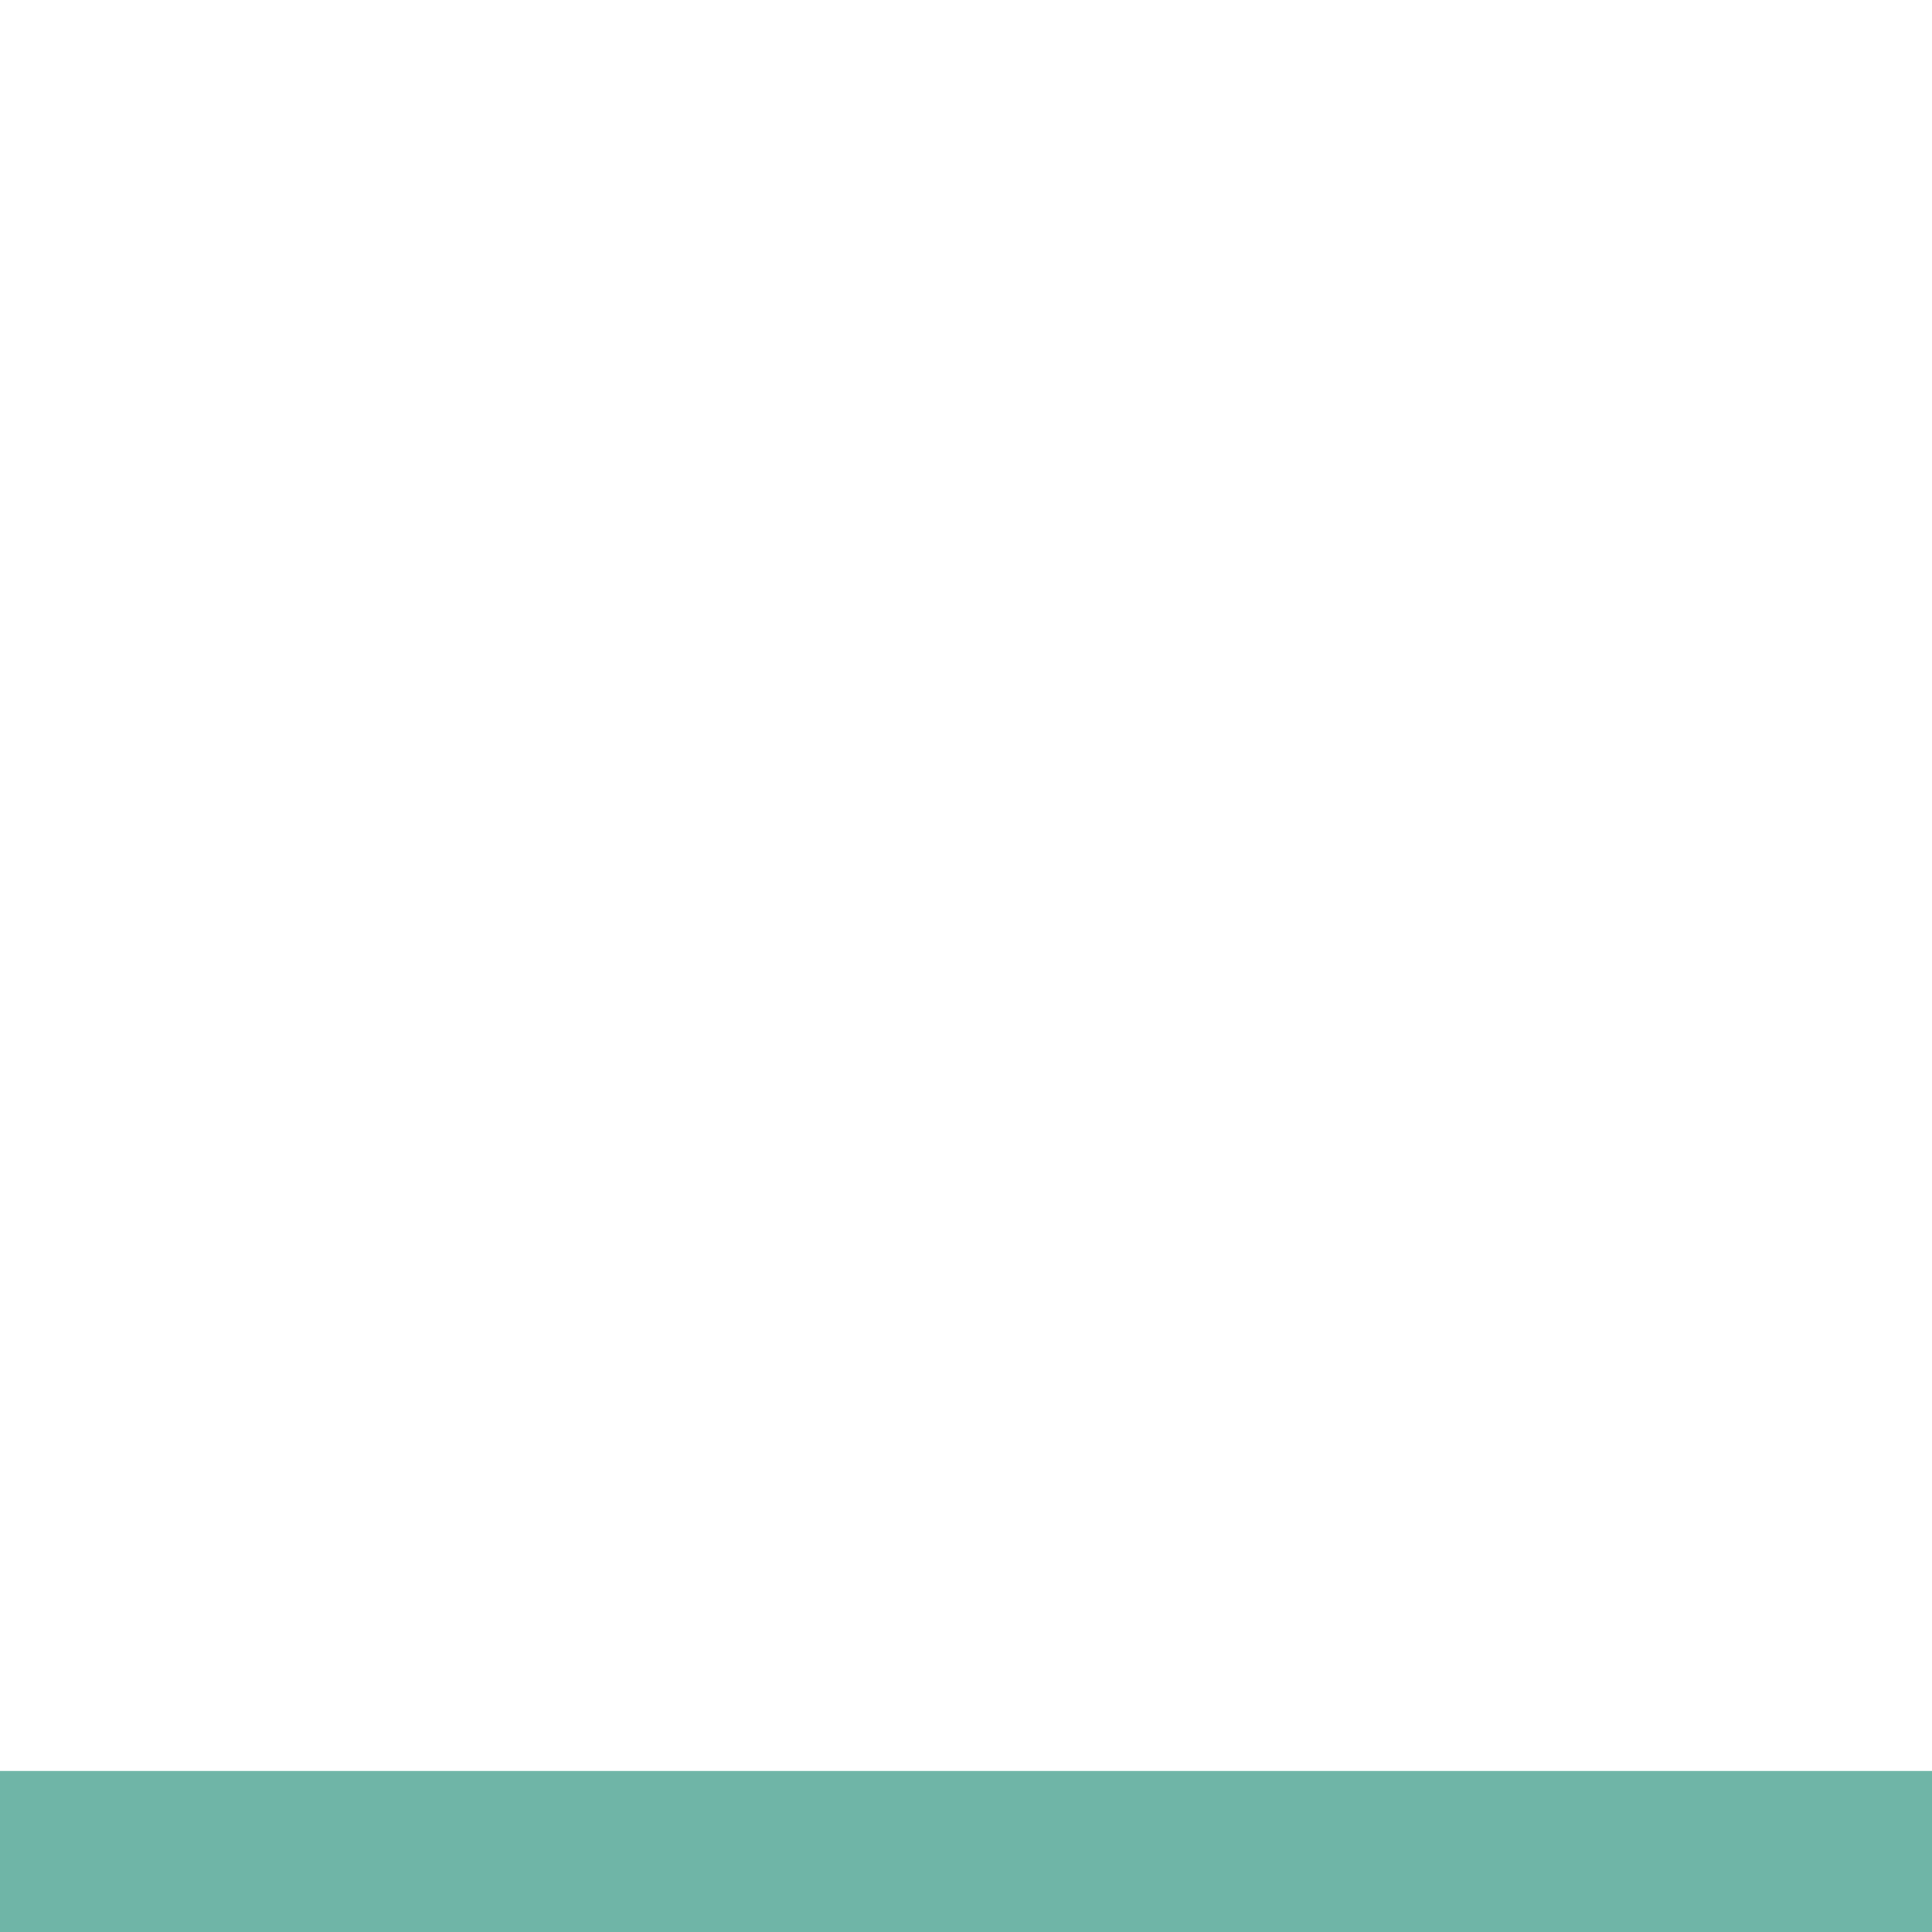
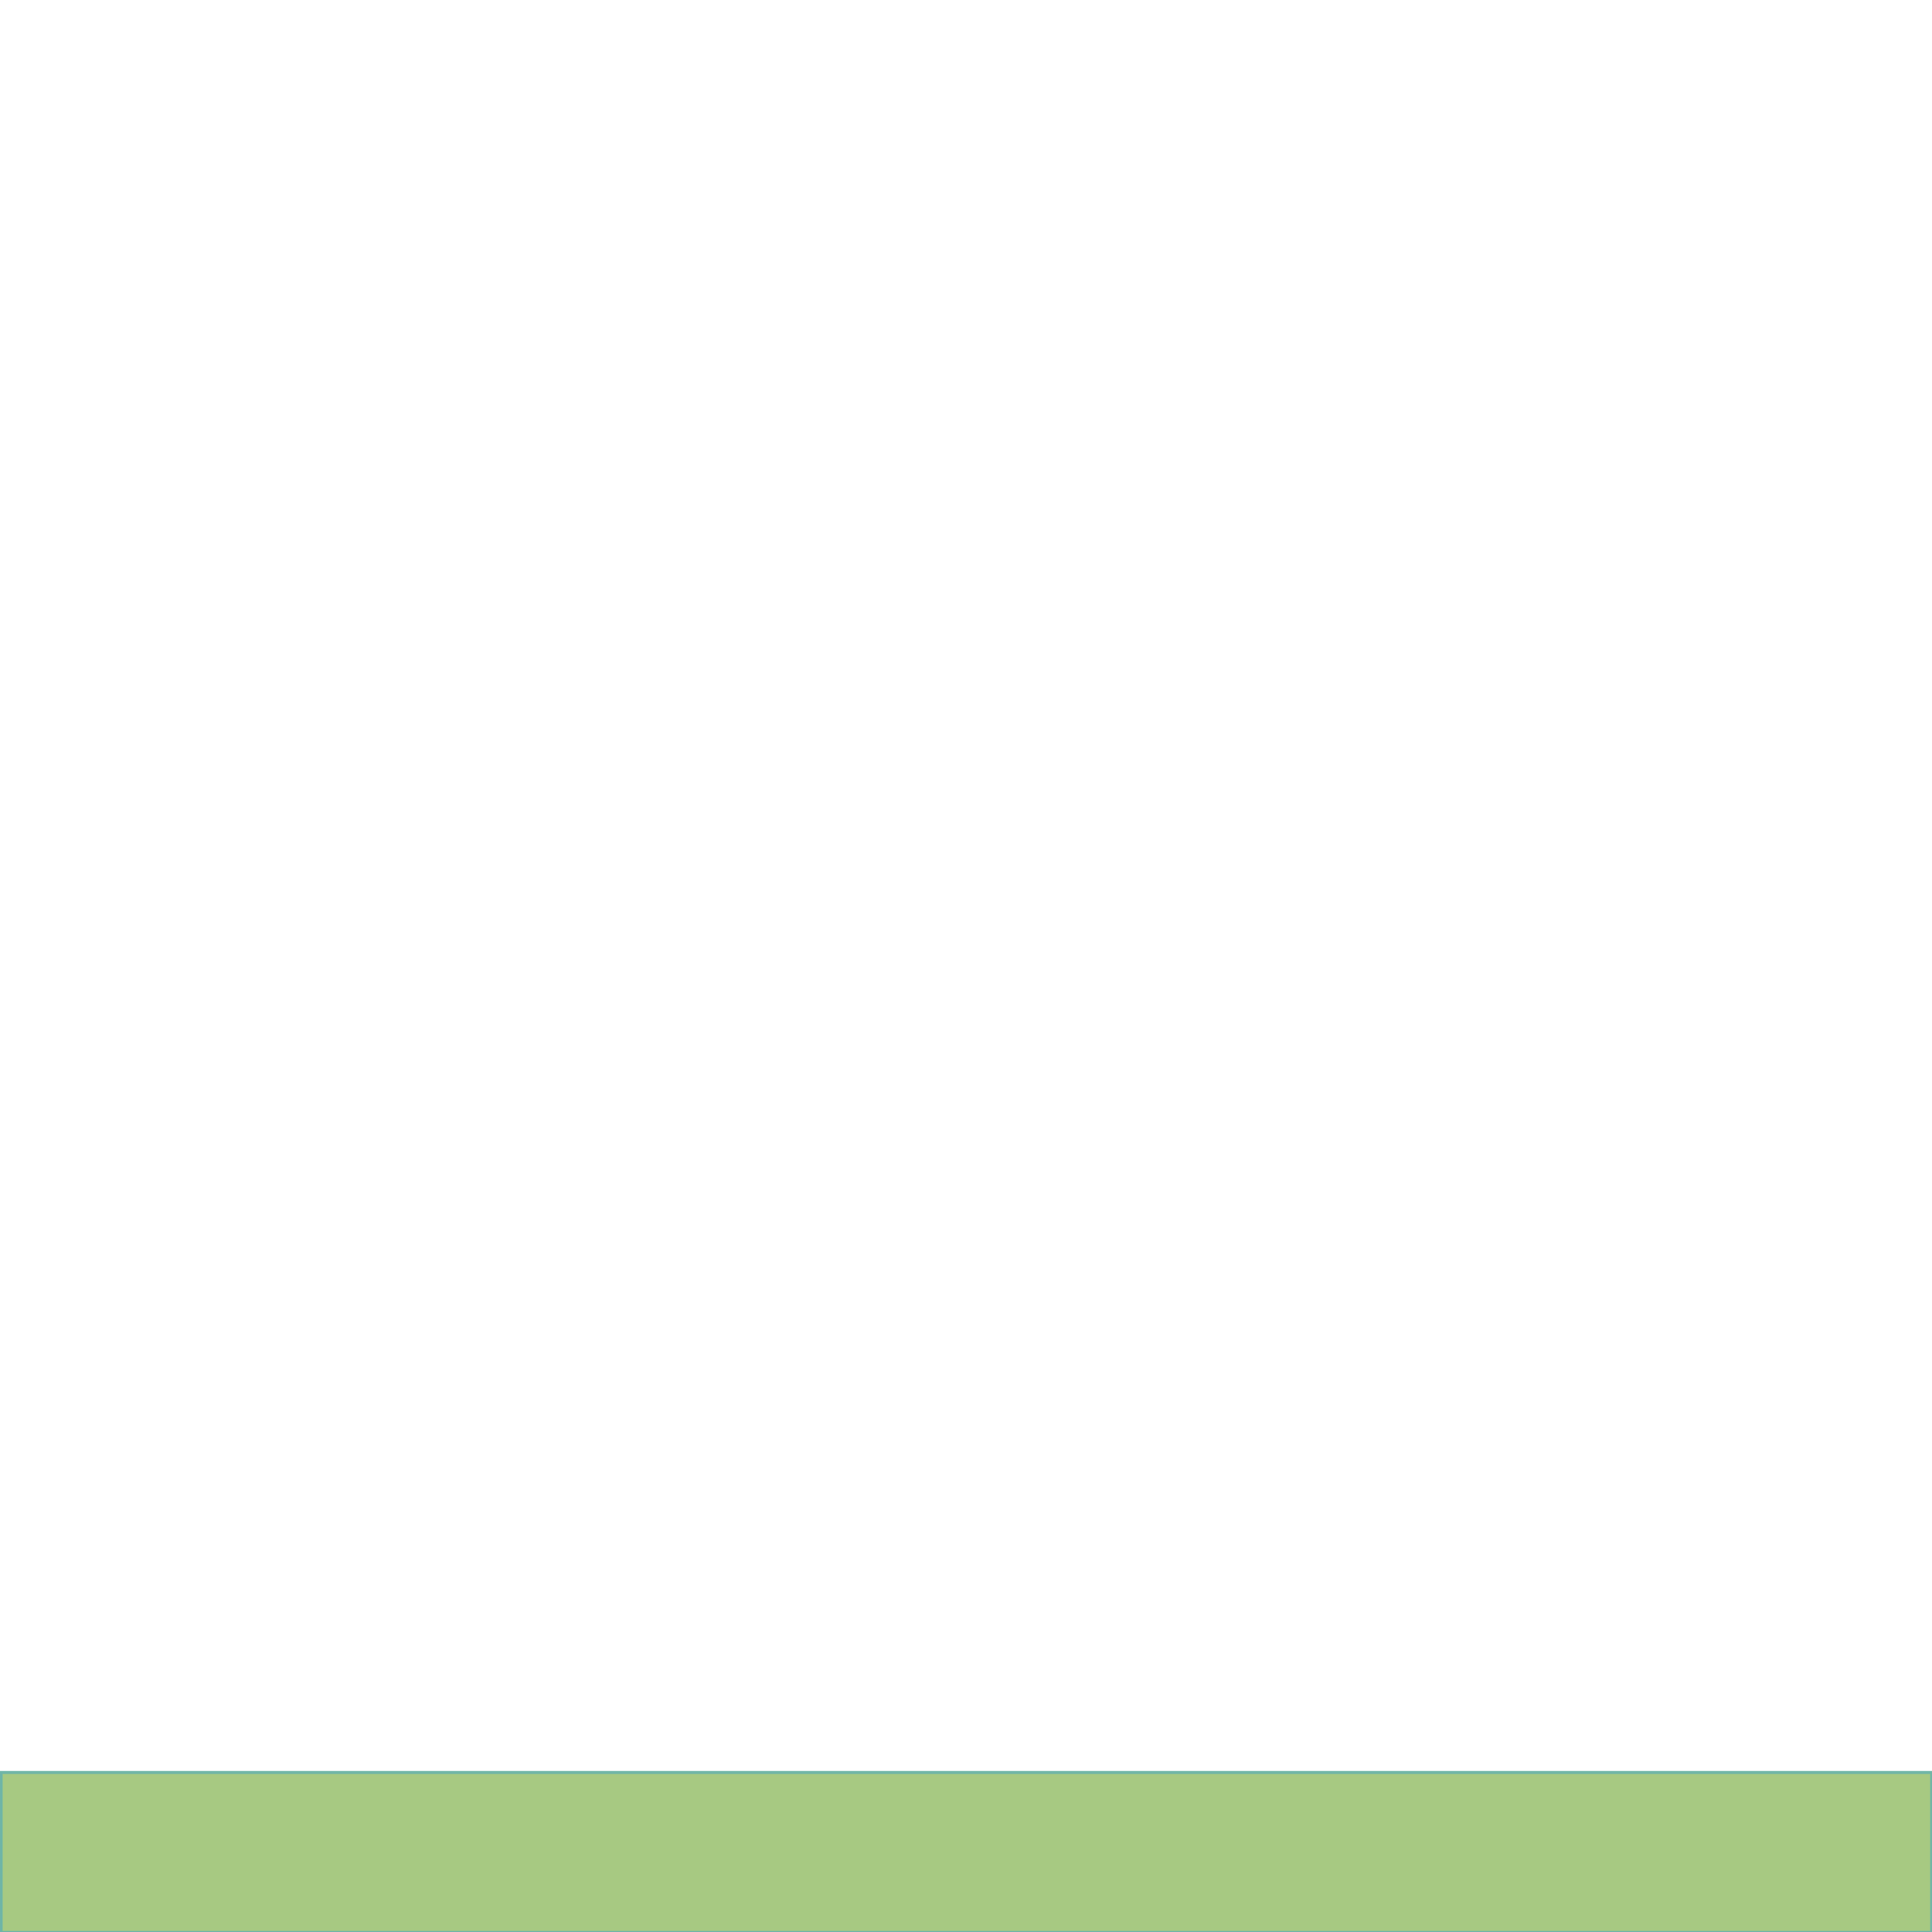
<svg xmlns="http://www.w3.org/2000/svg" width="24" height="24" id="svg11300" version="1.0" style="display:inline;enable-background:new">
  <defs id="defs3" />
  <g style="display:inline" id="layer1" transform="translate(0,-276)">
    <rect style="fill:#5aaa9a;fill-opacity:0.875;stroke:none" id="rect2997" width="24" height="2" x="0" y="22" transform="translate(0,276)" />
+     <path style="fill:#a7c982;fill-opacity:1" d="m 0.033,23.012 0,-0.975 11.972,0 11.972,0 0,0.975 0,0.975 -11.972,0 -11.972,0 0,-0.975 z" id="path3770" transform="translate(0,276)" />
  </g>
</svg>
